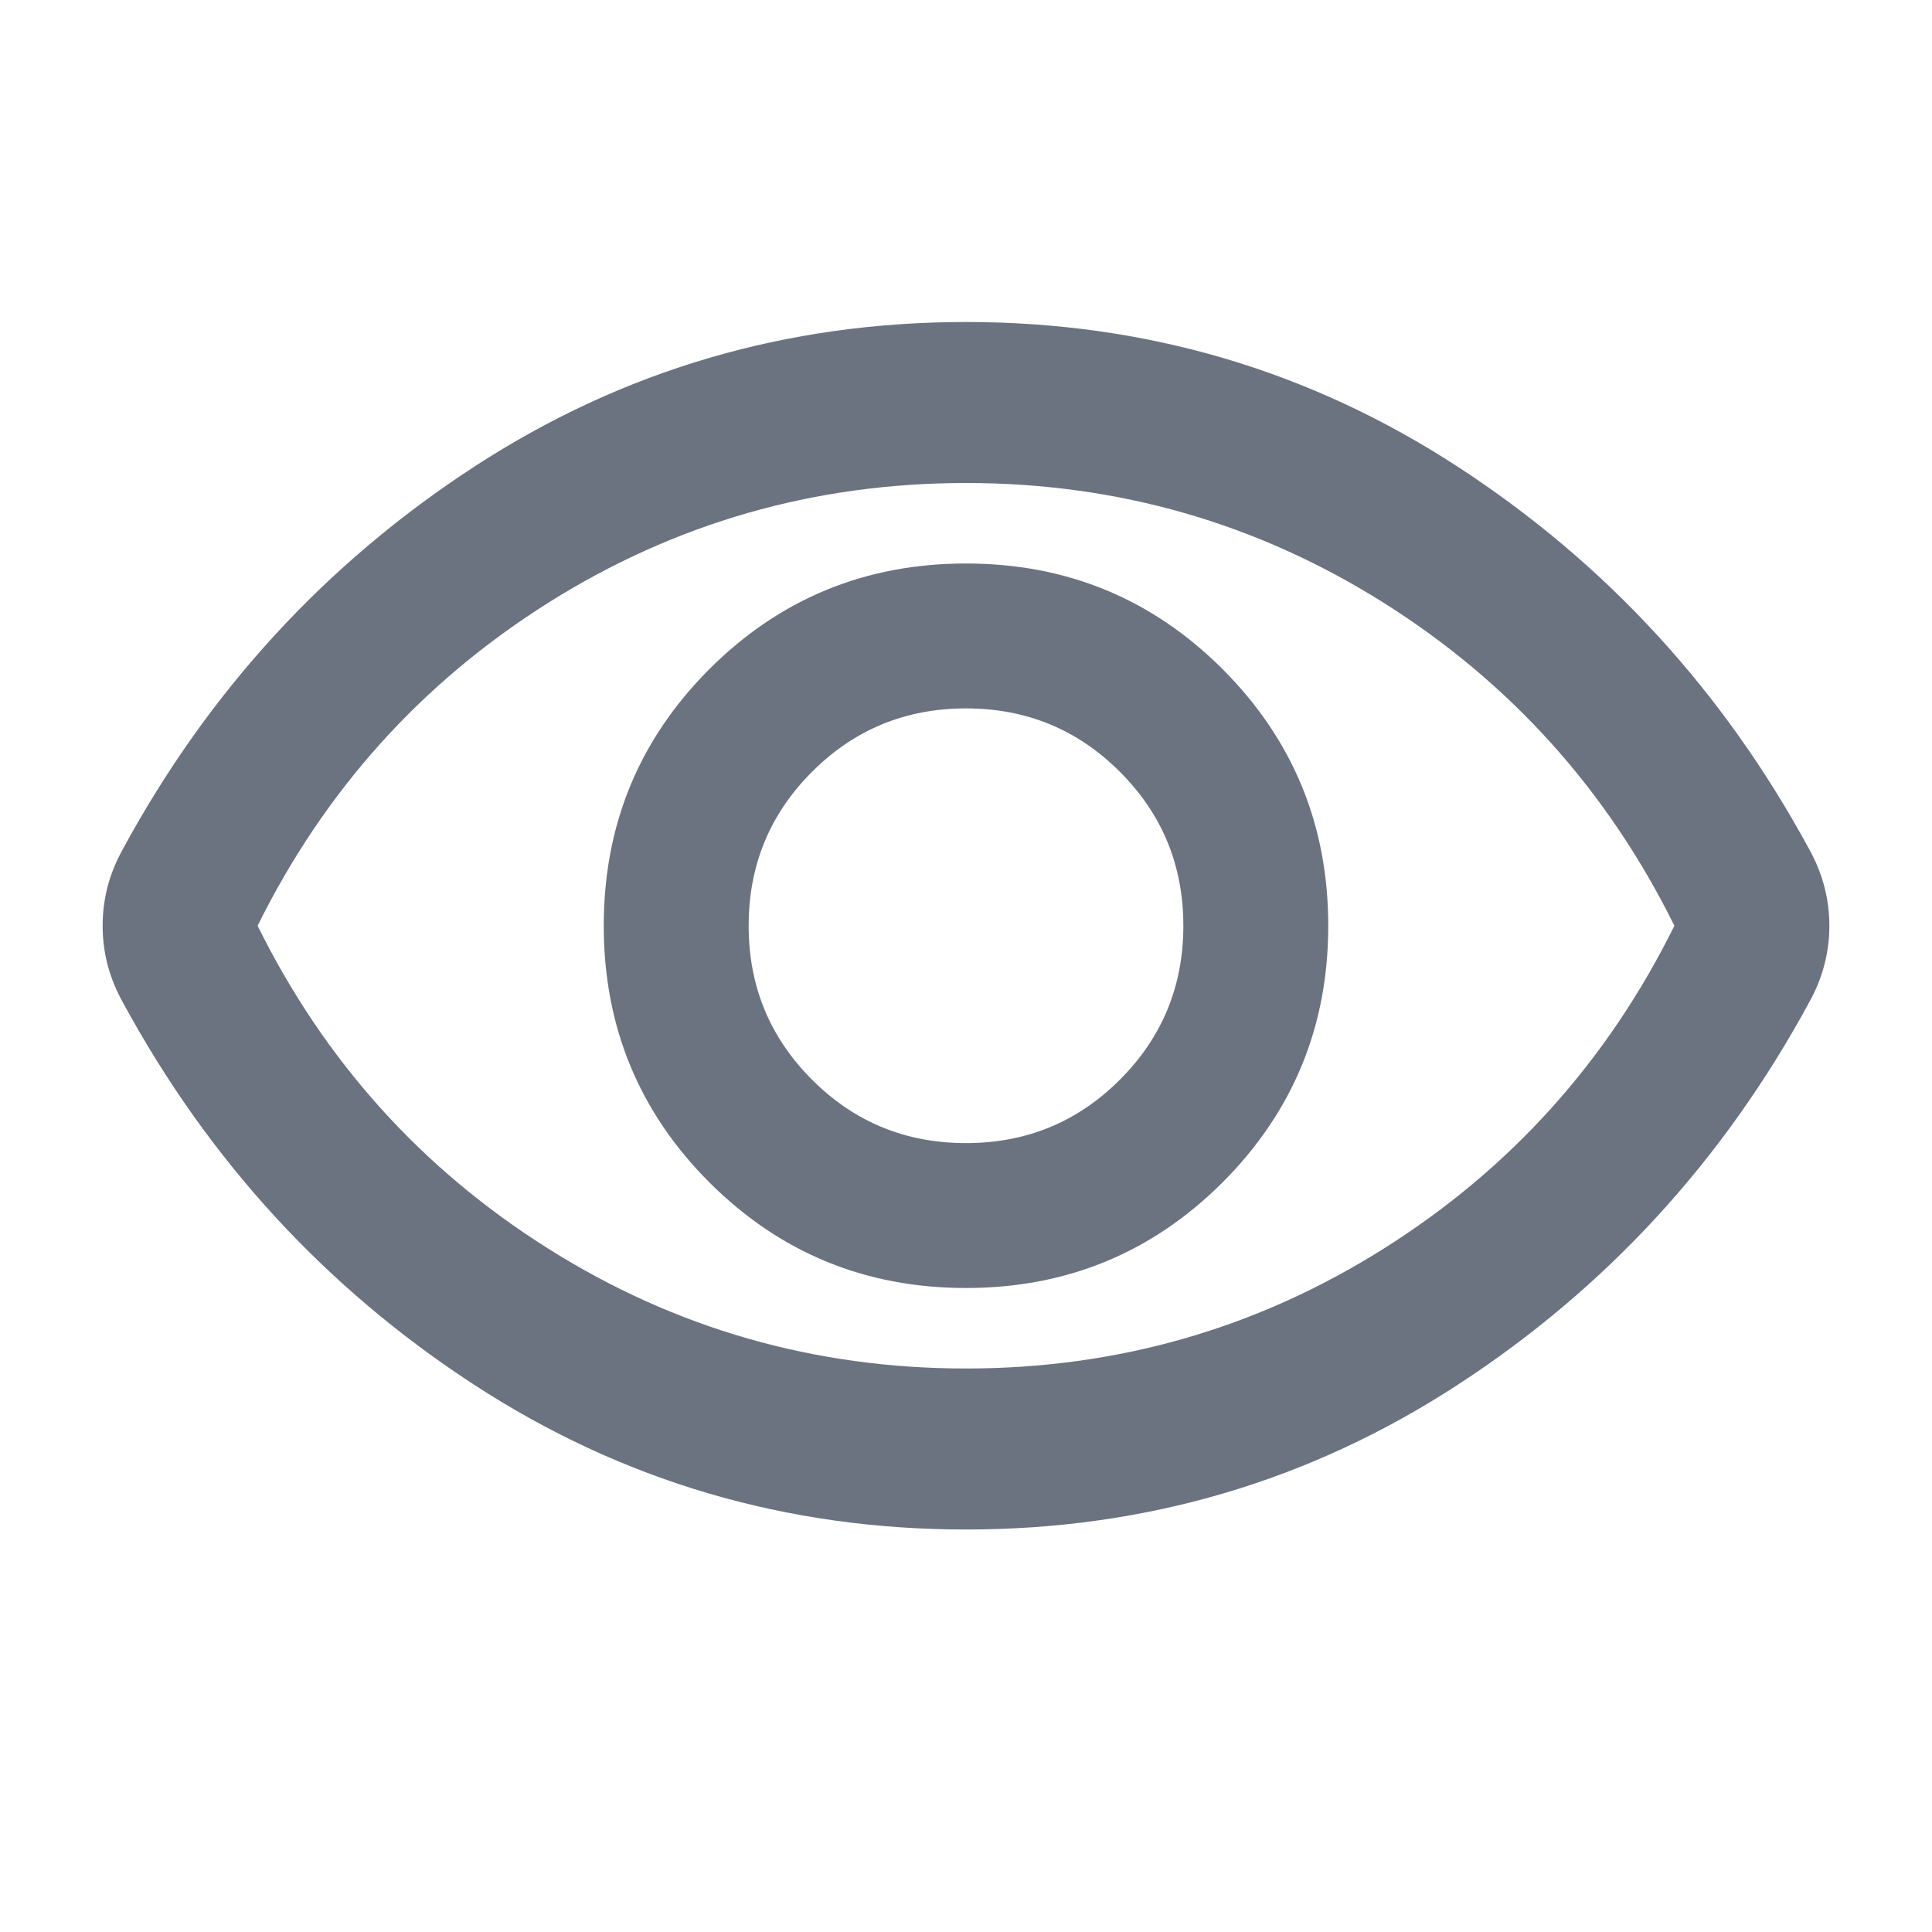
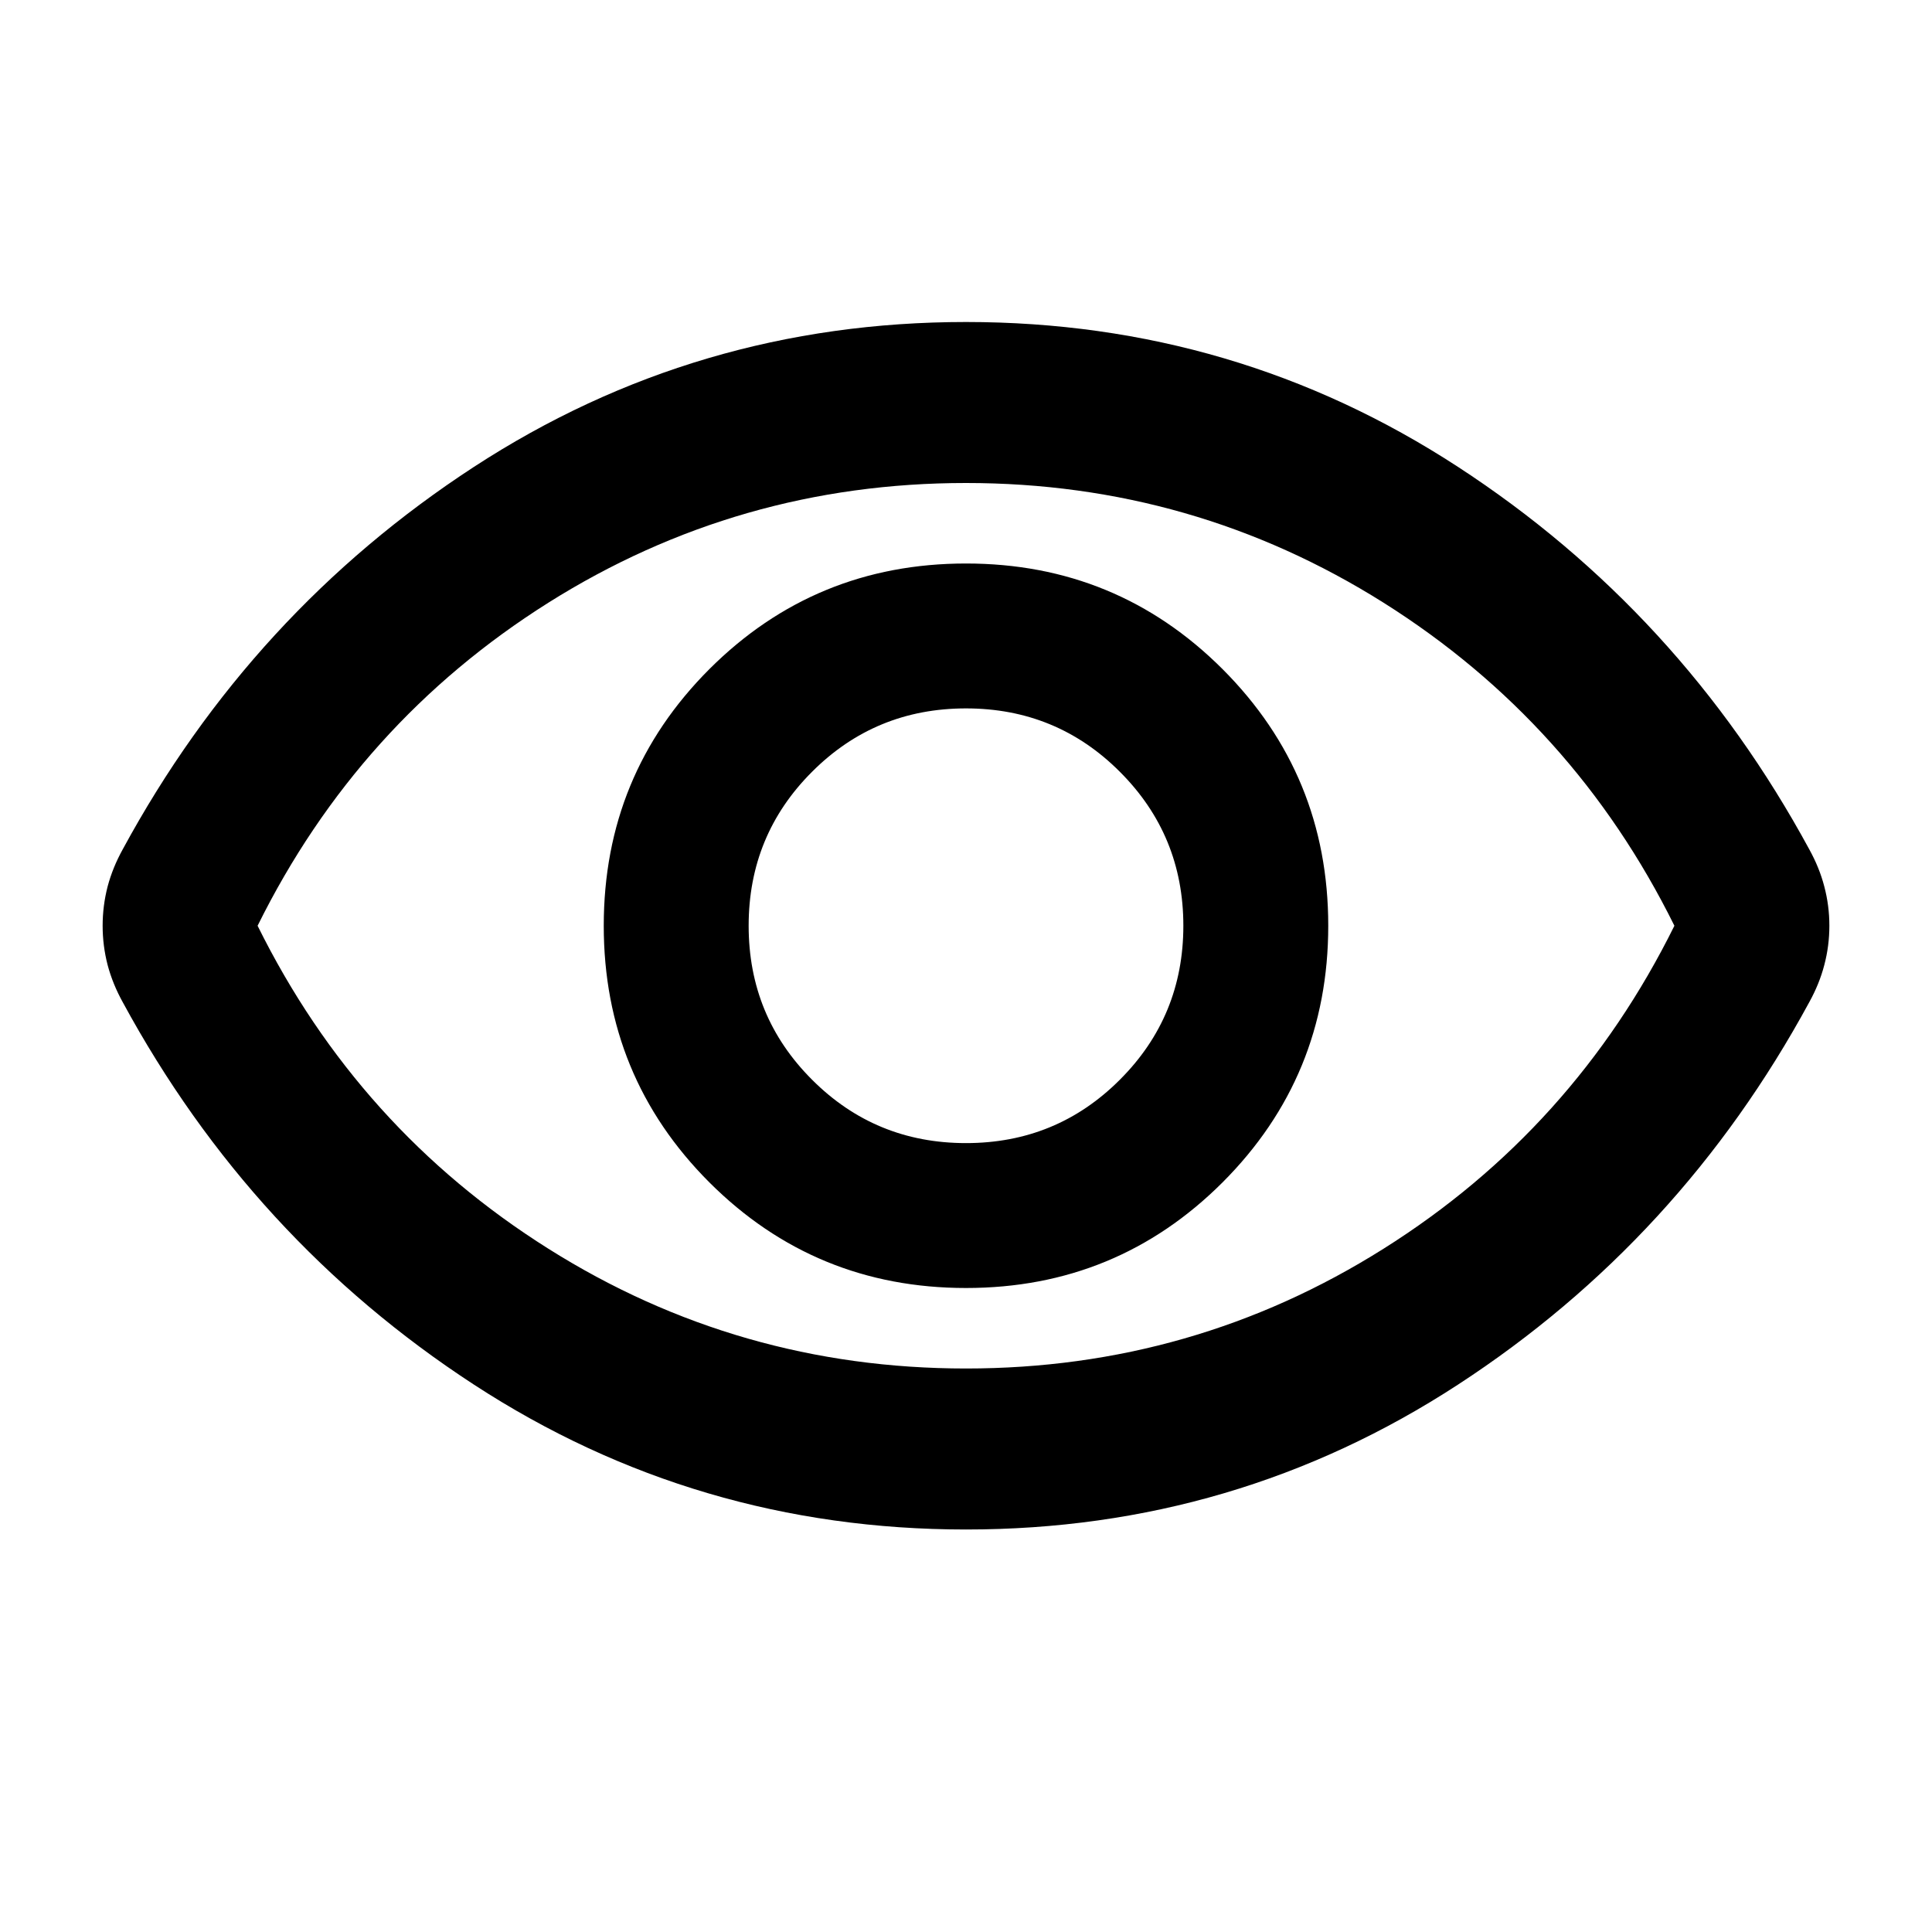
<svg xmlns="http://www.w3.org/2000/svg" width="24" height="24" viewBox="0 0 24 24" fill="none">
-   <path d="M12 16C13.25 16 14.312 15.562 15.187 14.688C16.062 13.812 16.5 12.75 16.5 11.5C16.5 10.25 16.062 9.188 15.187 8.312C14.312 7.438 13.25 7 12 7C10.75 7 9.687 7.438 8.812 8.312C7.937 9.188 7.5 10.25 7.5 11.5C7.5 12.75 7.937 13.812 8.812 14.688C9.687 15.562 10.75 16 12 16ZM12 14.2C11.25 14.2 10.612 13.938 10.087 13.412C9.562 12.887 9.3 12.25 9.3 11.5C9.3 10.75 9.562 10.113 10.087 9.588C10.612 9.062 11.25 8.8 12 8.8C12.75 8.8 13.387 9.062 13.912 9.588C14.437 10.113 14.7 10.75 14.7 11.5C14.7 12.25 14.437 12.887 13.912 13.412C13.387 13.938 12.75 14.2 12 14.2ZM12 19C9.767 19 7.729 18.4 5.887 17.2C4.046 16 2.592 14.417 1.525 12.45C1.442 12.3 1.379 12.146 1.337 11.988C1.296 11.829 1.275 11.667 1.275 11.5C1.275 11.333 1.296 11.171 1.337 11.012C1.379 10.854 1.442 10.7 1.525 10.55C2.592 8.583 4.046 7 5.887 5.8C7.729 4.6 9.767 4 12 4C14.233 4 16.271 4.6 18.112 5.8C19.954 7 21.408 8.583 22.475 10.55C22.558 10.7 22.621 10.854 22.662 11.012C22.704 11.171 22.725 11.333 22.725 11.5C22.725 11.667 22.704 11.829 22.662 11.988C22.621 12.146 22.558 12.3 22.475 12.45C21.408 14.417 19.954 16 18.112 17.2C16.271 18.4 14.233 19 12 19ZM12 17C13.883 17 15.612 16.504 17.187 15.512C18.762 14.521 19.967 13.183 20.8 11.5C19.967 9.817 18.762 8.479 17.187 7.487C15.612 6.496 13.883 6 12 6C10.117 6 8.387 6.496 6.812 7.487C5.237 8.479 4.033 9.817 3.2 11.5C4.033 13.183 5.237 14.521 6.812 15.512C8.387 16.504 10.117 17 12 17Z" fill="#6B7280" />
+   <path d="M12 16C13.25 16 14.312 15.562 15.187 14.688C16.062 13.812 16.5 12.75 16.5 11.5C16.5 10.25 16.062 9.188 15.187 8.312C14.312 7.438 13.25 7 12 7C10.75 7 9.687 7.438 8.812 8.312C7.937 9.188 7.5 10.25 7.5 11.5C7.5 12.75 7.937 13.812 8.812 14.688C9.687 15.562 10.75 16 12 16ZM12 14.2C11.25 14.2 10.612 13.938 10.087 13.412C9.562 12.887 9.3 12.25 9.3 11.5C9.3 10.75 9.562 10.113 10.087 9.588C10.612 9.062 11.25 8.8 12 8.8C12.75 8.8 13.387 9.062 13.912 9.588C14.437 10.113 14.7 10.75 14.7 11.5C14.7 12.25 14.437 12.887 13.912 13.412C13.387 13.938 12.75 14.2 12 14.2ZM12 19C9.767 19 7.729 18.4 5.887 17.2C4.046 16 2.592 14.417 1.525 12.45C1.442 12.3 1.379 12.146 1.337 11.988C1.296 11.829 1.275 11.667 1.275 11.5C1.275 11.333 1.296 11.171 1.337 11.012C1.379 10.854 1.442 10.7 1.525 10.55C2.592 8.583 4.046 7 5.887 5.8C7.729 4.6 9.767 4 12 4C14.233 4 16.271 4.6 18.112 5.8C19.954 7 21.408 8.583 22.475 10.55C22.558 10.7 22.621 10.854 22.662 11.012C22.704 11.171 22.725 11.333 22.725 11.5C22.725 11.667 22.704 11.829 22.662 11.988C22.621 12.146 22.558 12.3 22.475 12.45C21.408 14.417 19.954 16 18.112 17.2C16.271 18.4 14.233 19 12 19ZM12 17C13.883 17 15.612 16.504 17.187 15.512C18.762 14.521 19.967 13.183 20.8 11.5C19.967 9.817 18.762 8.479 17.187 7.487C15.612 6.496 13.883 6 12 6C10.117 6 8.387 6.496 6.812 7.487C5.237 8.479 4.033 9.817 3.2 11.5C4.033 13.183 5.237 14.521 6.812 15.512C8.387 16.504 10.117 17 12 17Z" fill="currentColor" />
</svg>
